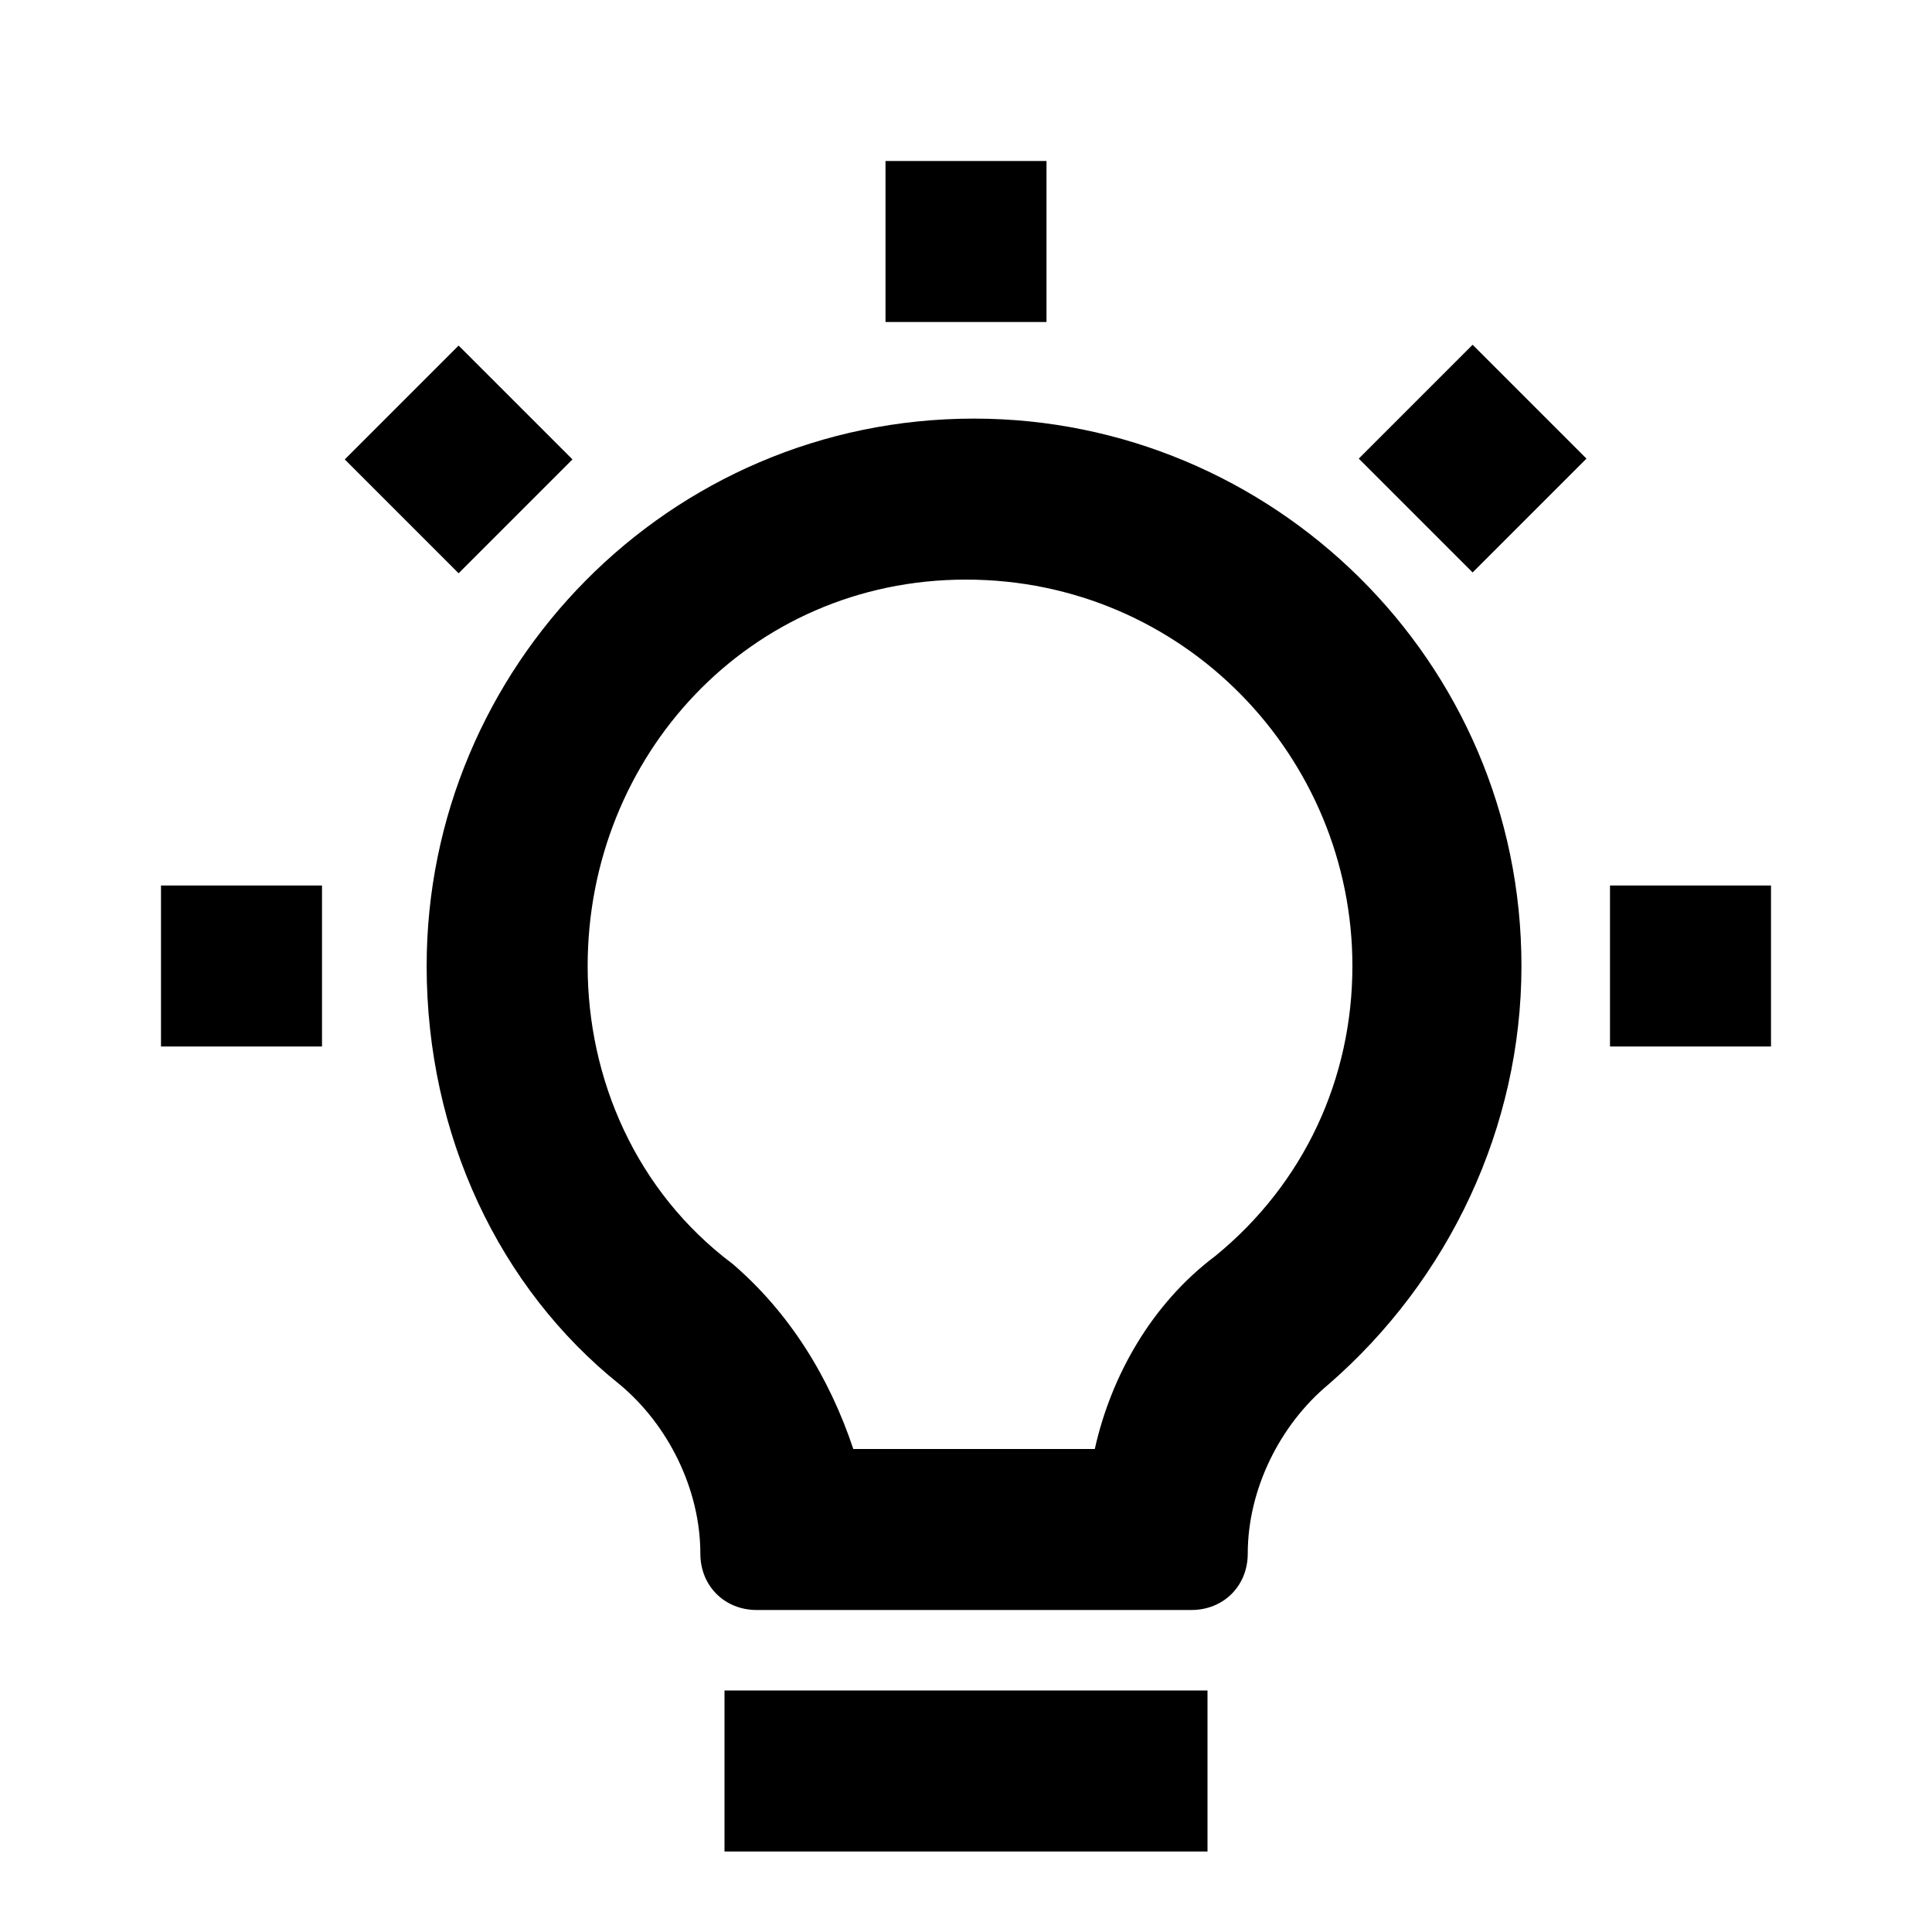
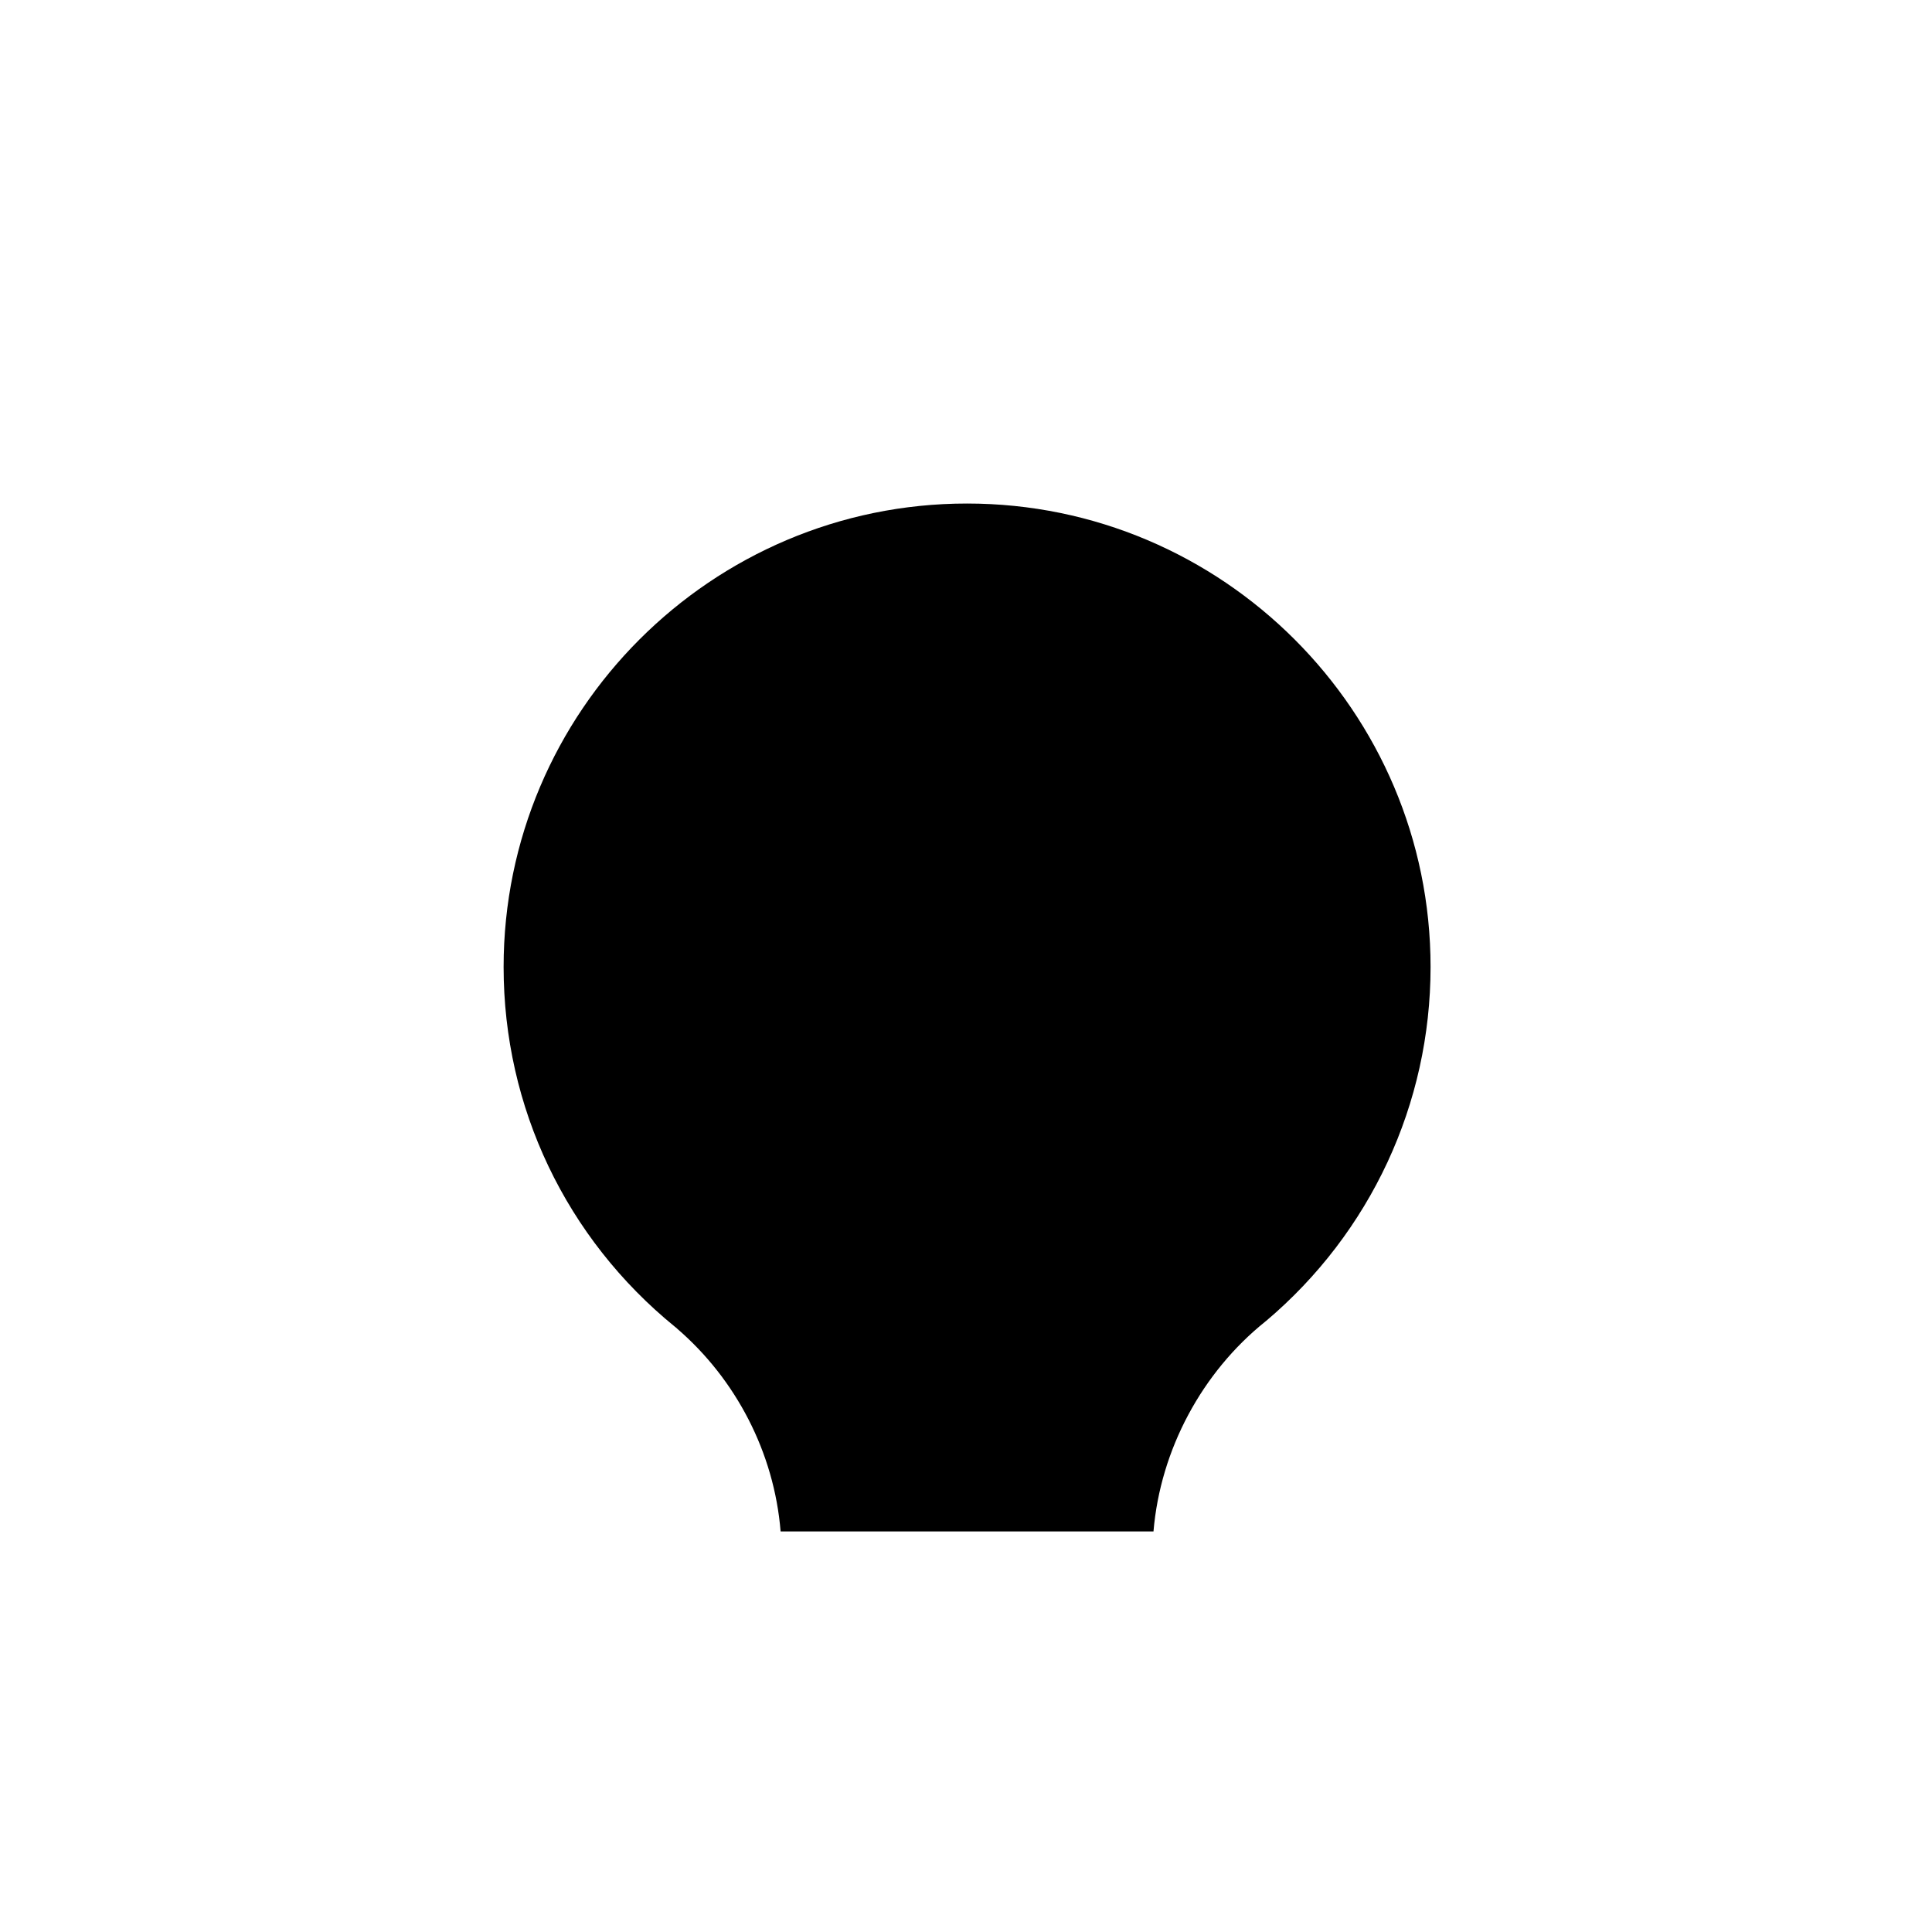
- <svg xmlns="http://www.w3.org/2000/svg" version="1.1" x="0px" y="0px" viewBox="0 0 24 24" style="enable-background:new 0 0 24 24;" xml:space="preserve">
-   <rect x="11" y="2" width="2" height="2" />
-   <path d="M15.1,15.6c1.1-0.9,1.7-2.2,1.7-3.6c0-2.6-2.1-4.8-4.8-4.8S7.3,9.4,7.3,12c0,1.4,0.6,2.8,1.8,3.7l0,0  c0.7,0.6,1.2,1.4,1.5,2.3h3C13.8,17.1,14.3,16.2,15.1,15.6z M9.4,20c-0.4,0-0.7-0.3-0.7-0.7c0-0.8-0.4-1.6-1-2.1  C6.2,16,5.3,14.1,5.3,12c0-3.7,3-6.8,6.8-6.8c3.7,0,6.8,3,6.8,6.8c0,2-0.9,3.9-2.4,5.2l0,0c-0.6,0.5-1,1.3-1,2.1  c0,0.4-0.3,0.7-0.7,0.7L9.4,20L9.4,20z" />
-   <rect x="9" y="21" width="6" height="2" />
-   <rect x="20" y="11" width="2" height="2" />
-   <rect x="2" y="11" width="2" height="2" />
-   <rect x="4.7" y="4.7" transform="matrix(0.7071 -0.7071 0.7071 0.7071 -2.3639 5.707)" width="2" height="2" />
-   <rect x="17.3" y="4.7" transform="matrix(0.7071 -0.7071 0.7071 0.7071 1.3231 14.6064)" width="2" height="2" />
+ <svg xmlns="http://www.w3.org/2000/svg" width="24" height="24" viewBox="0 0 24 24">
+   <path stroke-width="2" d="M9 22h6" />
+   <path stroke-linejoin="round" stroke-width="2" d="M8.408 16.5l-.022-.017c-1.355-1.102-2.13-2.729-2.13-4.471 0-3.174 2.583-5.757 5.757-5.757 3.174 0 5.758 2.583 5.758 5.757 0 1.699-.745 3.3-2.044 4.398h-.001 0l-.008.007c-.784.629-1.303 1.588-1.389 2.607H9.697c-.08-.98-.555-1.892-1.29-2.523z" />
+   <path stroke-width="2" d="M20 12h2M2 12h2M12 4V2M6.414 6.414L5 5M17.5 6.414L18.914 5" />
</svg>
